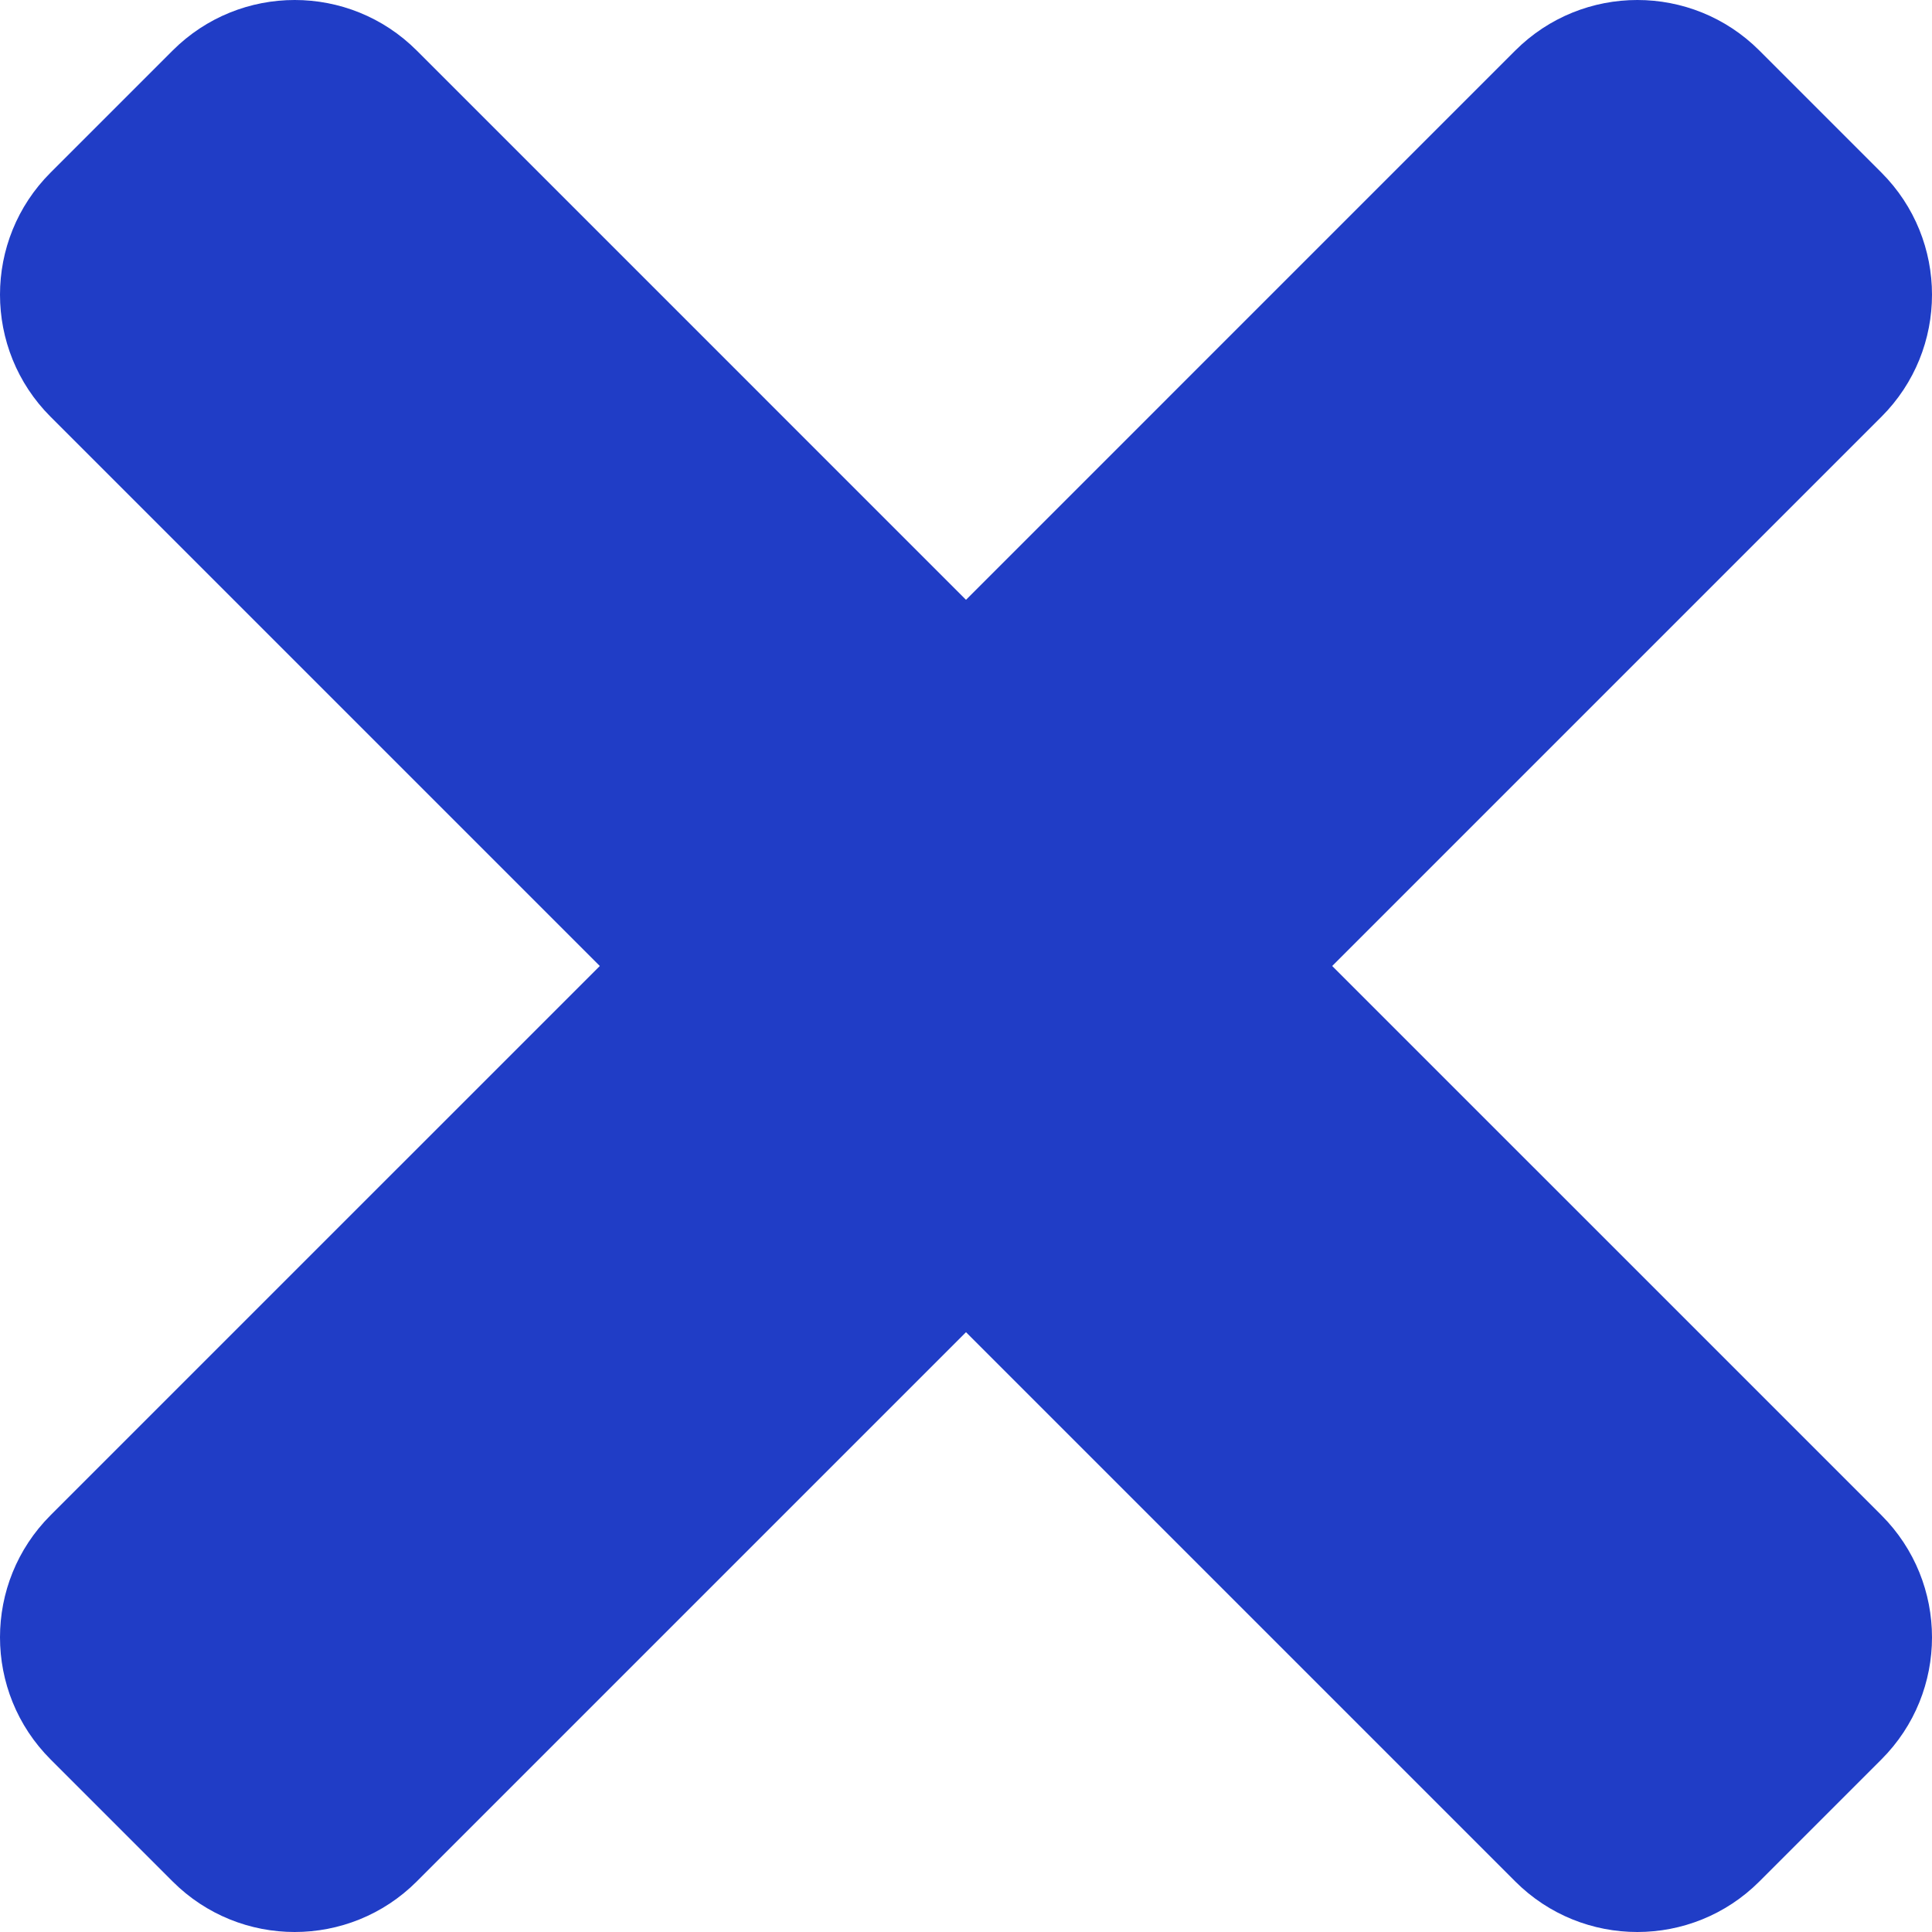
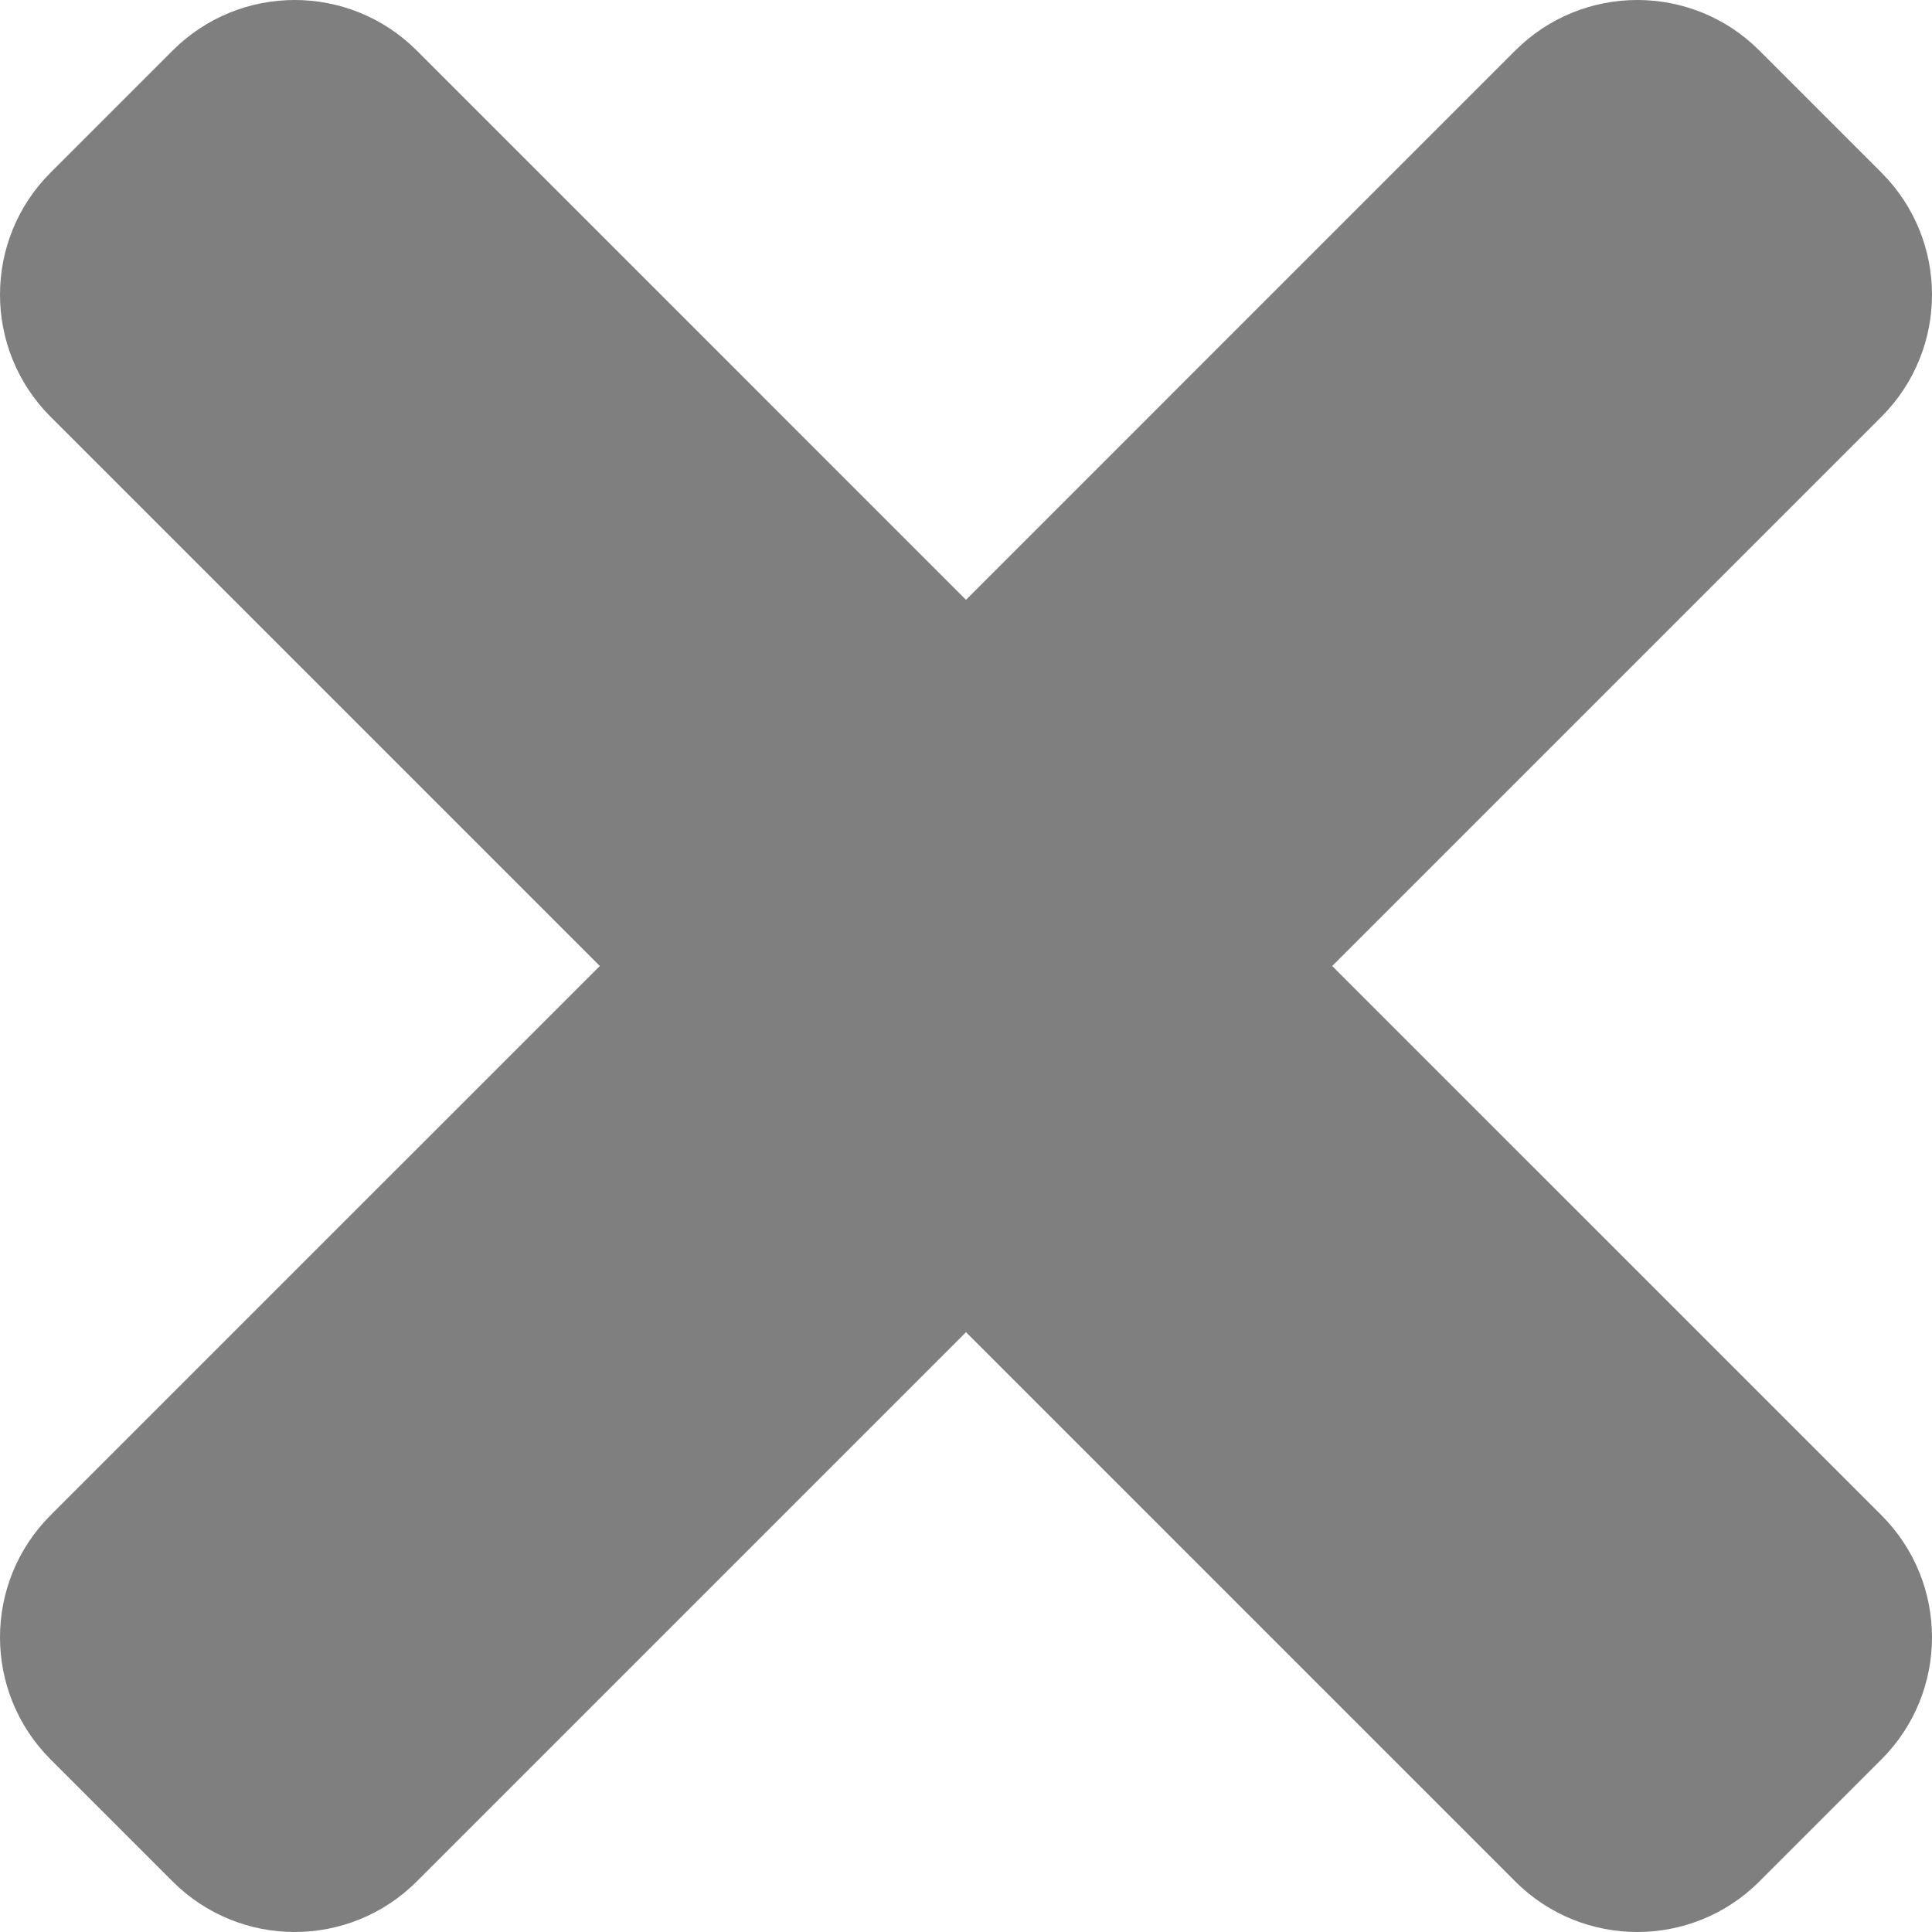
<svg xmlns="http://www.w3.org/2000/svg" height="352" width="352" id="svg4" version="1.1" viewBox="0 0 352 352" role="img" class="svg-inline--fa fa-times fa-w-11" data-icon="times" data-prefix="fas" focusable="false" aria-hidden="true">
  <defs id="defs8" />
-   <path fill="#203dc6" id="path2" d="M 242.72,176 342.79,75.93 c 12.28,-12.28 12.28,-32.19 0,-44.48 L 320.55,9.21 c -12.28,-12.28 -32.19,-12.28 -44.48,0 L 176,109.28 75.93,9.21 C 63.65,-3.07 43.74,-3.07 31.45,9.21 L 9.21,31.45 c -12.28,12.28 -12.28,32.19 0,44.48 L 109.28,176 9.21,276.07 c -12.28,12.28 -12.28,32.19 0,44.48 l 22.24,22.24 c 12.28,12.28 32.2,12.28 44.48,0 L 176,242.72 276.07,342.79 c 12.28,12.28 32.2,12.28 44.48,0 l 22.24,-22.24 c 12.28,-12.28 12.28,-32.19 0,-44.48 z" />
+   <path fill="#7f7f7f" id="path2" d="M 242.72,176 342.79,75.93 c 12.28,-12.28 12.28,-32.19 0,-44.48 L 320.55,9.21 c -12.28,-12.28 -32.19,-12.28 -44.48,0 L 176,109.28 75.93,9.21 C 63.65,-3.07 43.74,-3.07 31.45,9.21 L 9.21,31.45 c -12.28,12.28 -12.28,32.19 0,44.48 L 109.28,176 9.21,276.07 c -12.28,12.28 -12.28,32.19 0,44.48 l 22.24,22.24 c 12.28,12.28 32.2,12.28 44.48,0 L 176,242.72 276.07,342.79 c 12.28,12.28 32.2,12.28 44.48,0 l 22.24,-22.24 c 12.28,-12.28 12.28,-32.19 0,-44.48 z" />
</svg>
